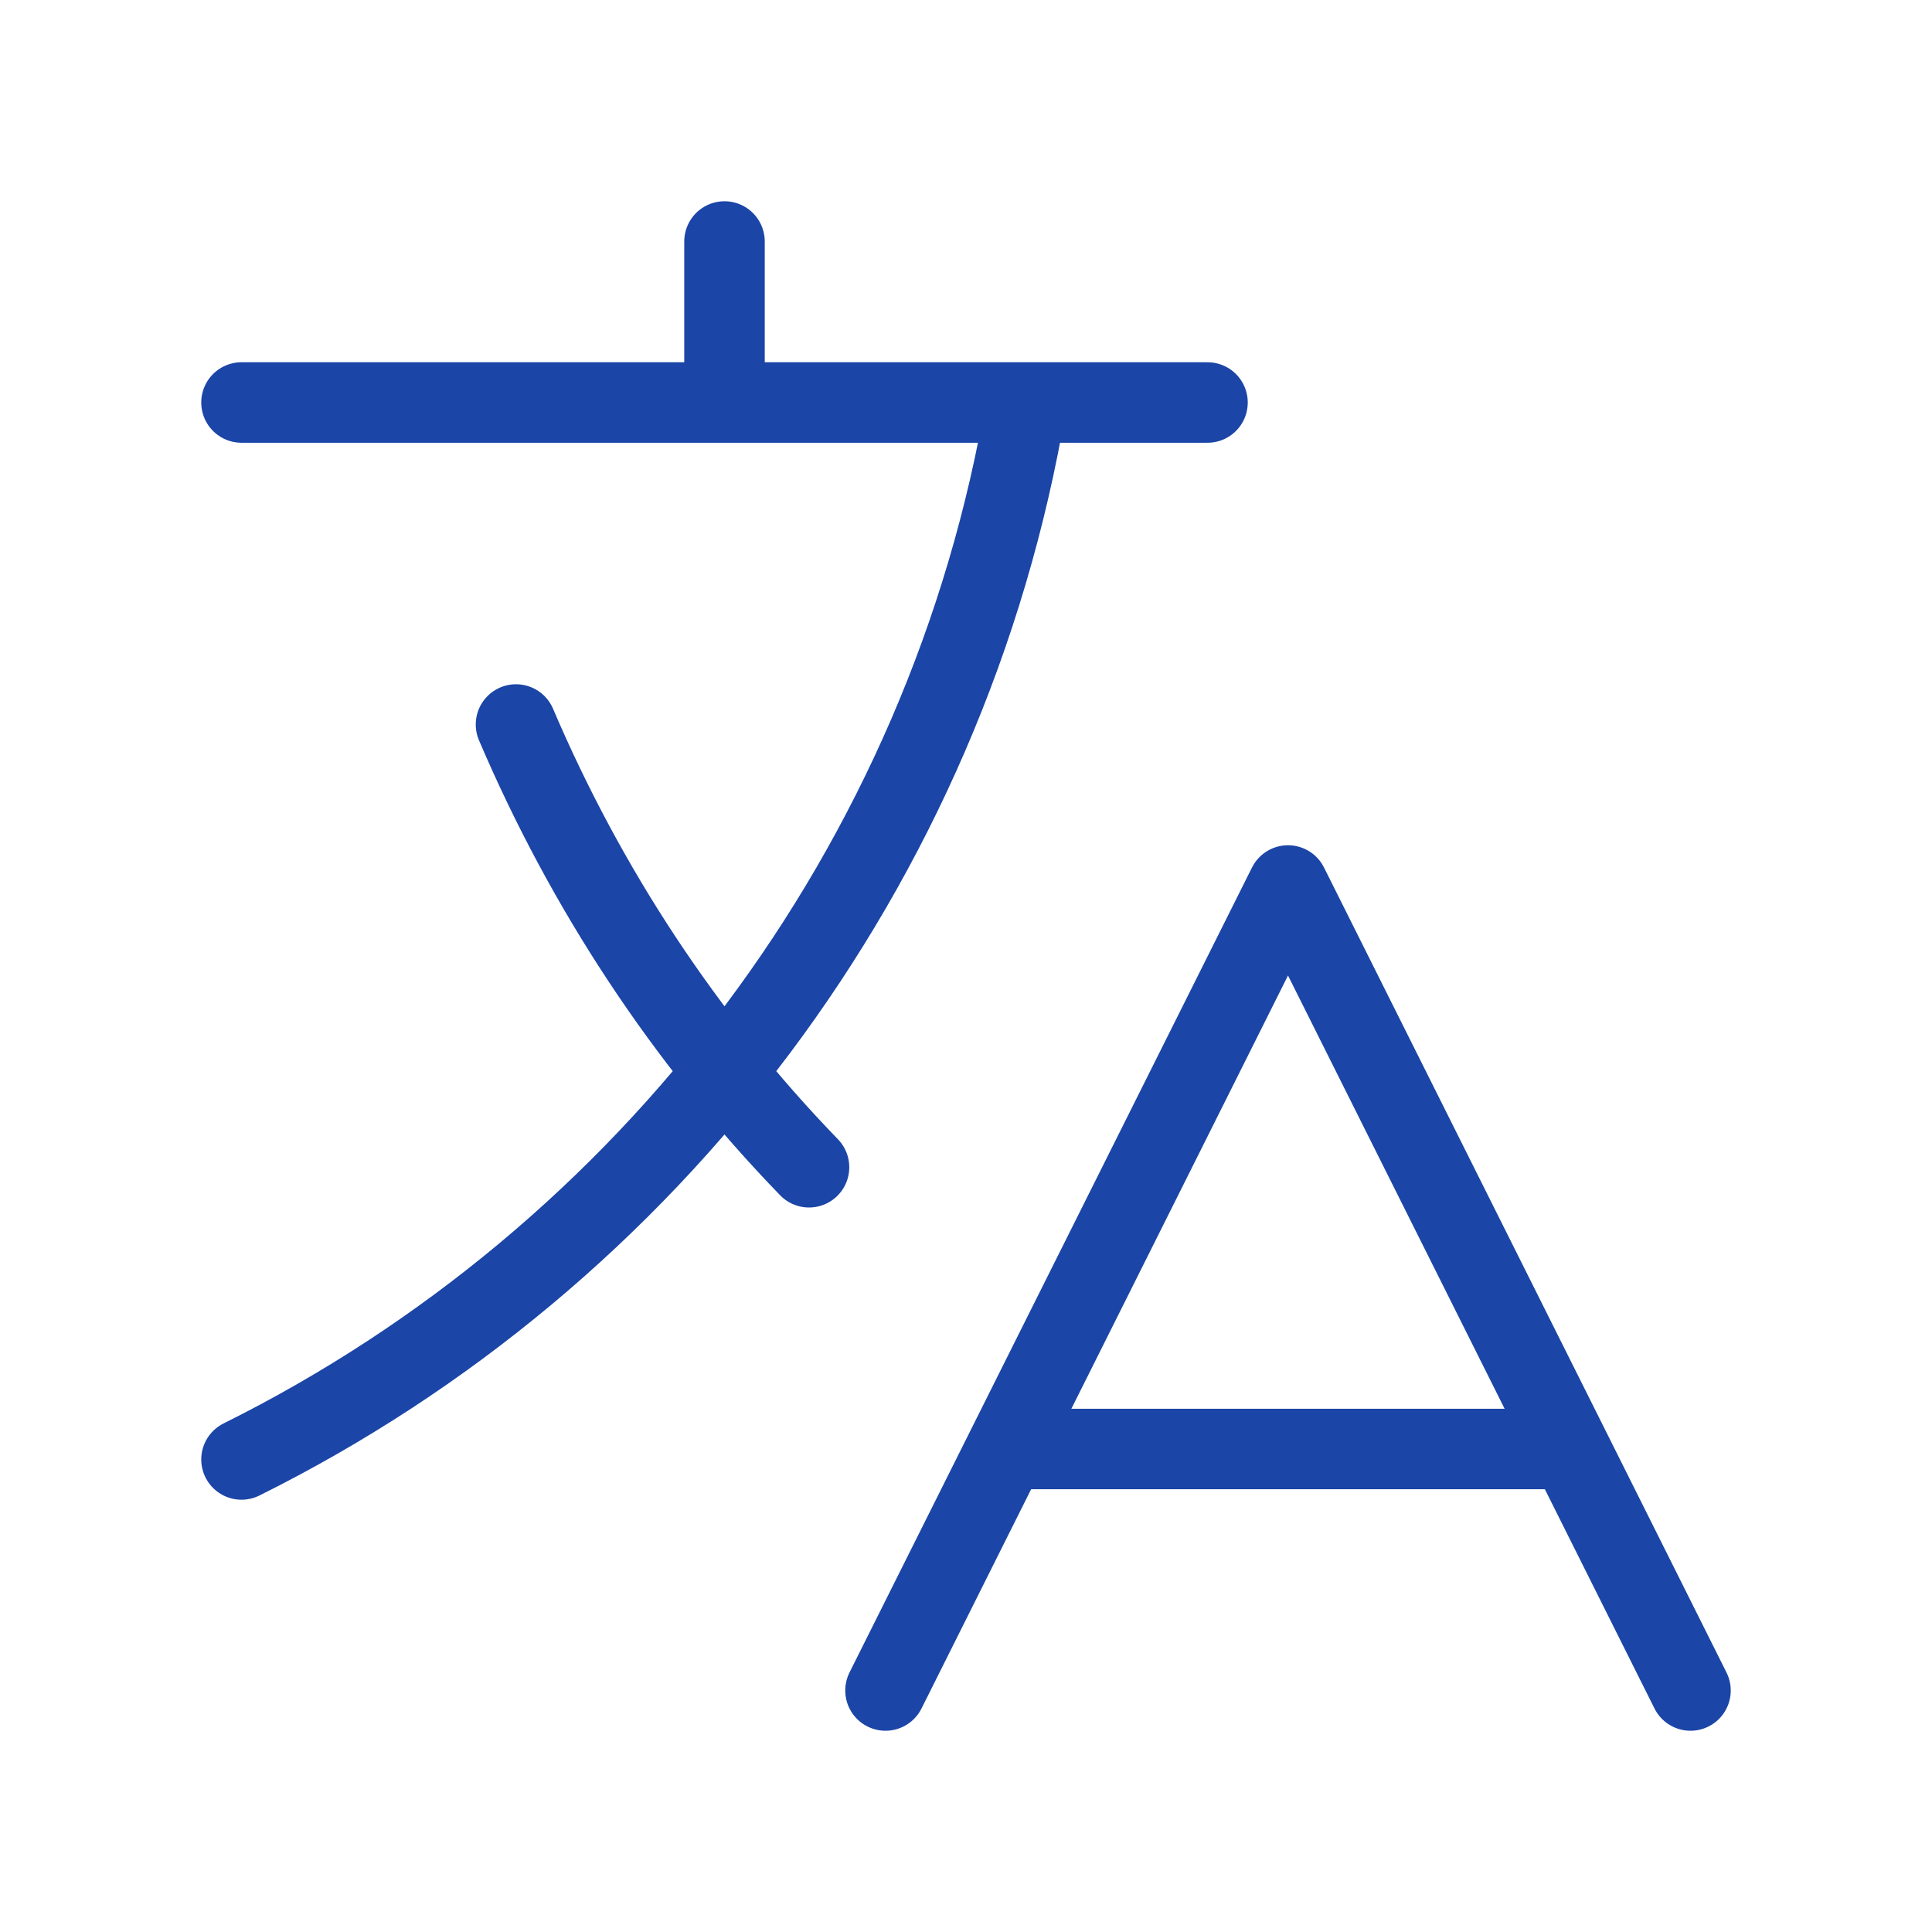
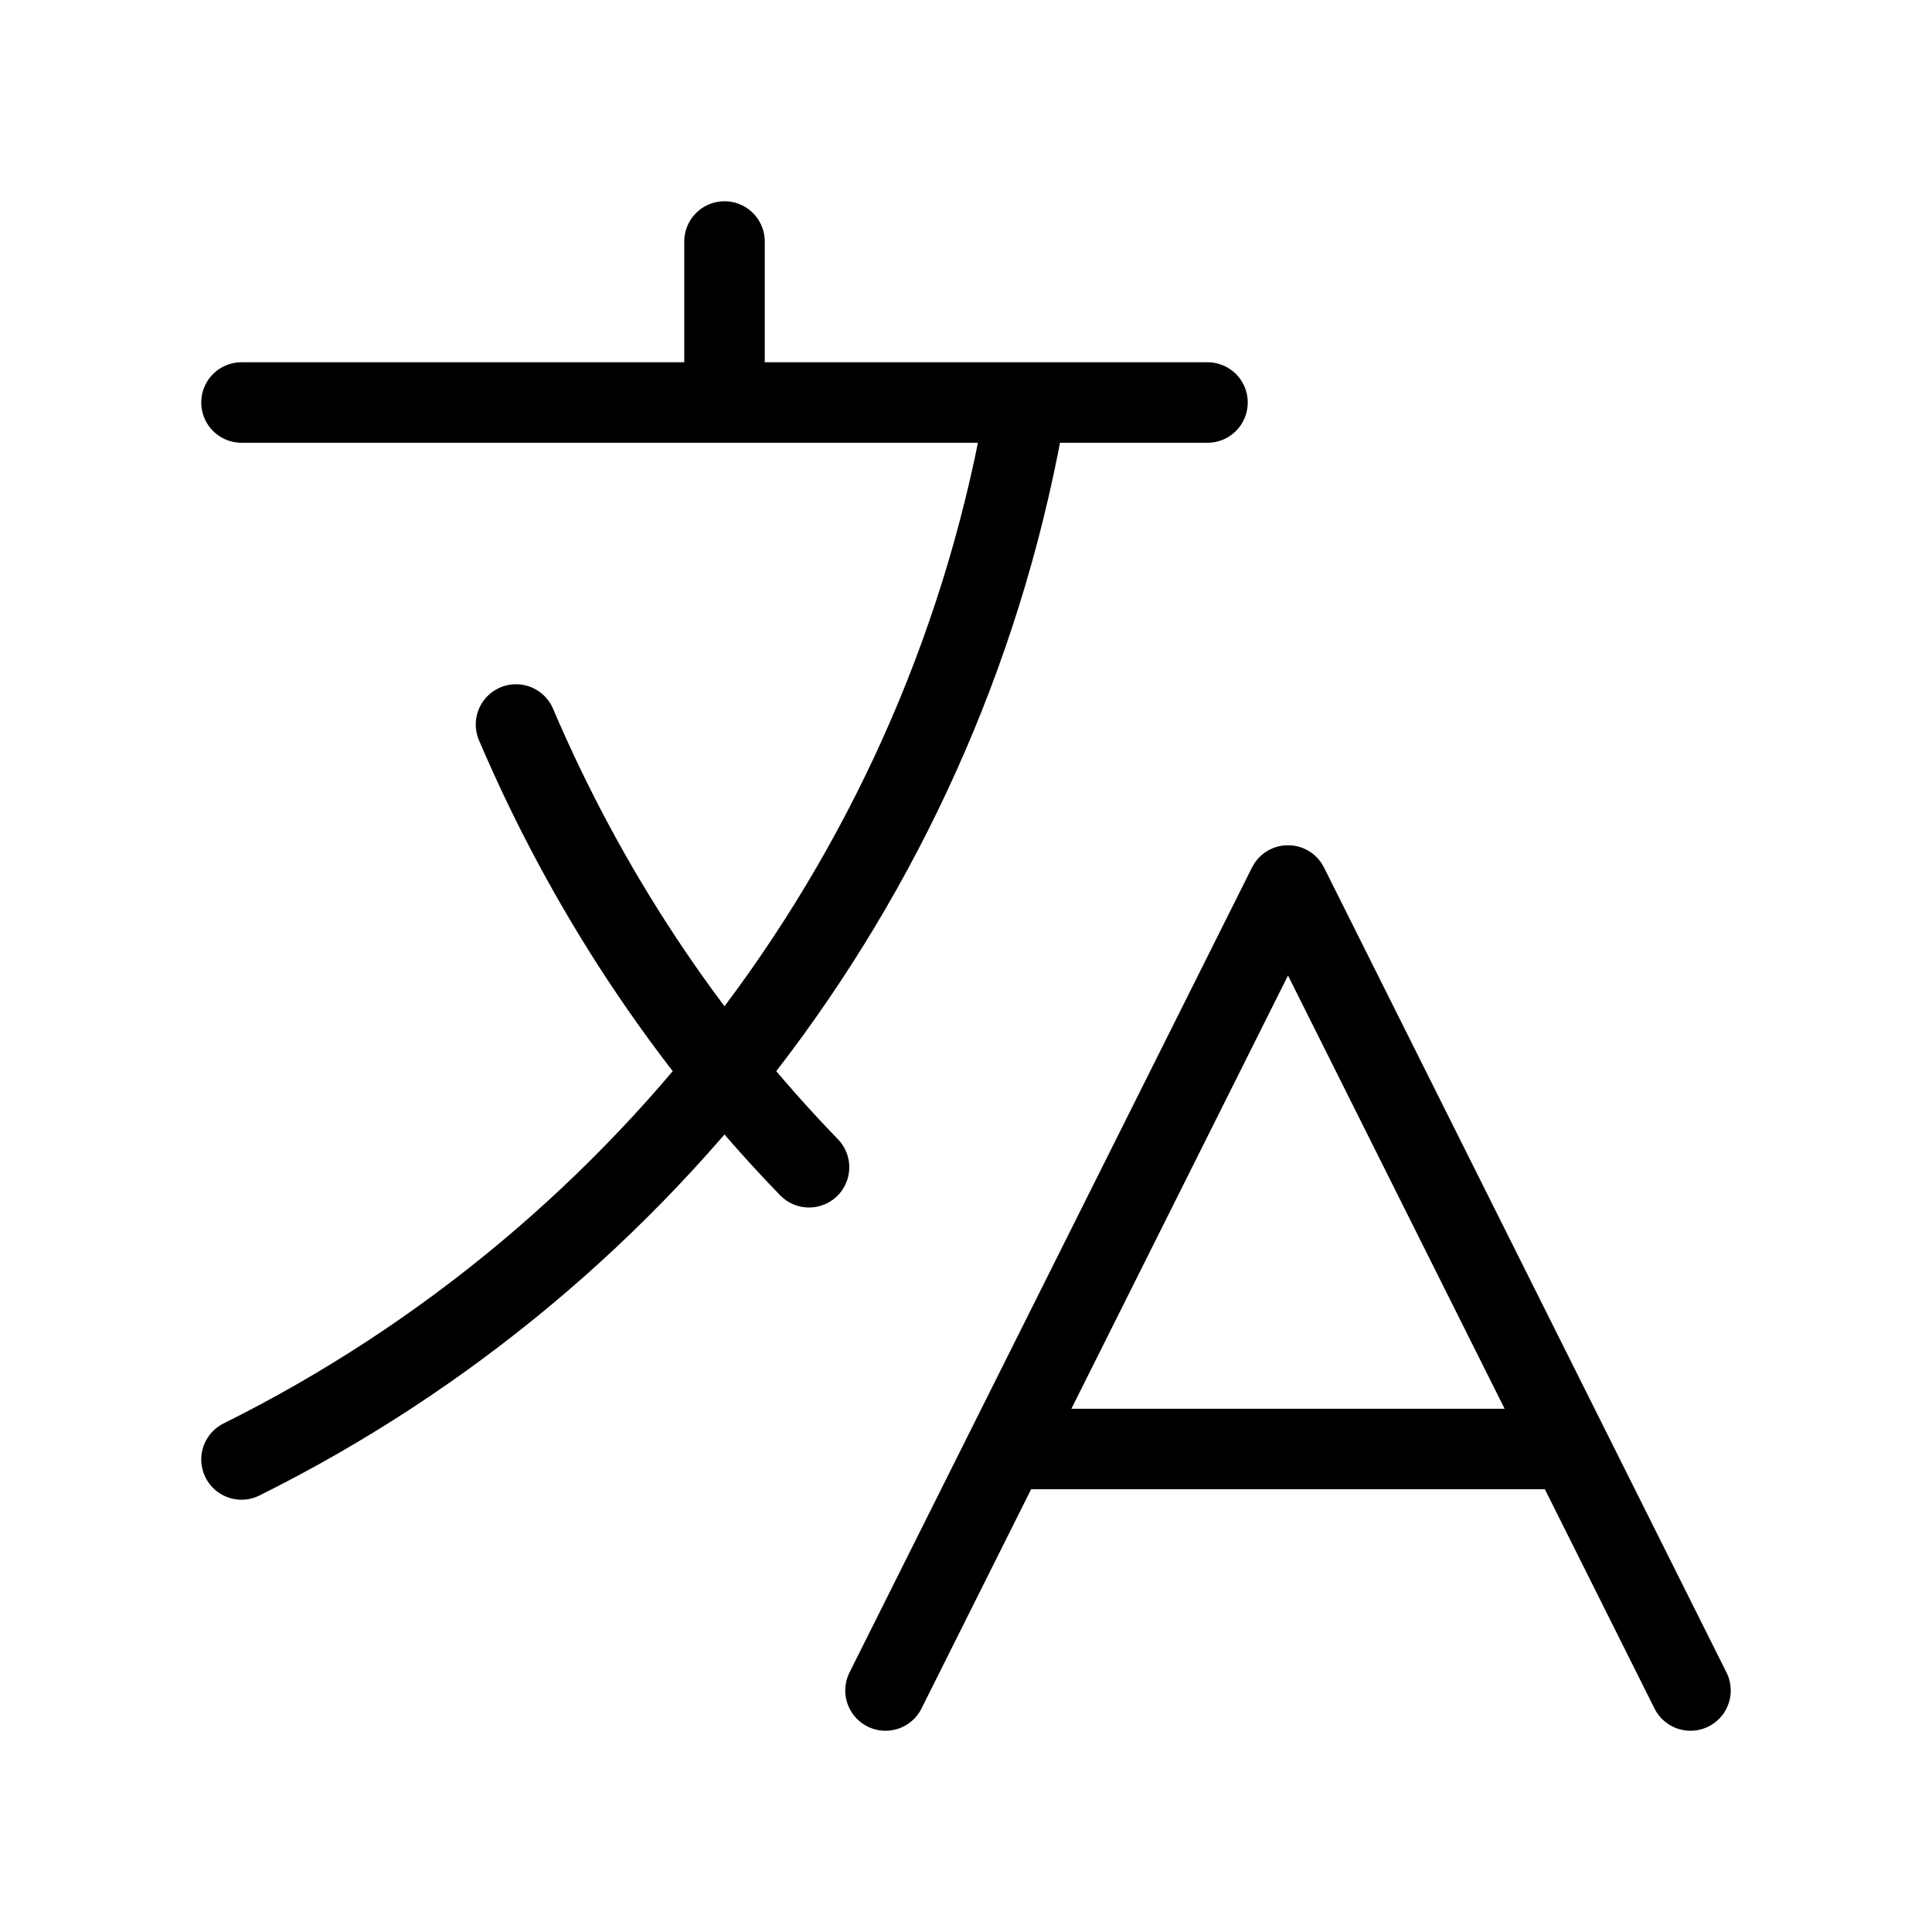
<svg xmlns="http://www.w3.org/2000/svg" viewBox="12 12 24 24" fill="none">
-   <path d="M24.5 30H31.5M24.5 30L23 33M24.5 30L28 23L31.5 30M31.5 30L33 33" stroke="#1B45A7" stroke-linecap="round" stroke-linejoin="round" />
-   <path d="M15 17H27M21 15V17M22.05 26.5C20.51 24.91 19.28 23.04 18.41 21M24.75 17C23.78 22.77 20.07 27.61 15 30.13" stroke="#1B45A7" stroke-linecap="round" stroke-linejoin="round" />
+   <path d="M24.5 30H31.5M24.5 30L23 33M24.5 30L28 23L31.5 30M31.5 30L33 33" stroke="currentColor" stroke-linecap="round" stroke-linejoin="round" />
+   <path d="M15 17H27M21 15V17M22.05 26.5C20.51 24.91 19.28 23.04 18.41 21M24.75 17C23.78 22.77 20.07 27.61 15 30.13" stroke="currentColor" stroke-linecap="round" stroke-linejoin="round" />
</svg>
